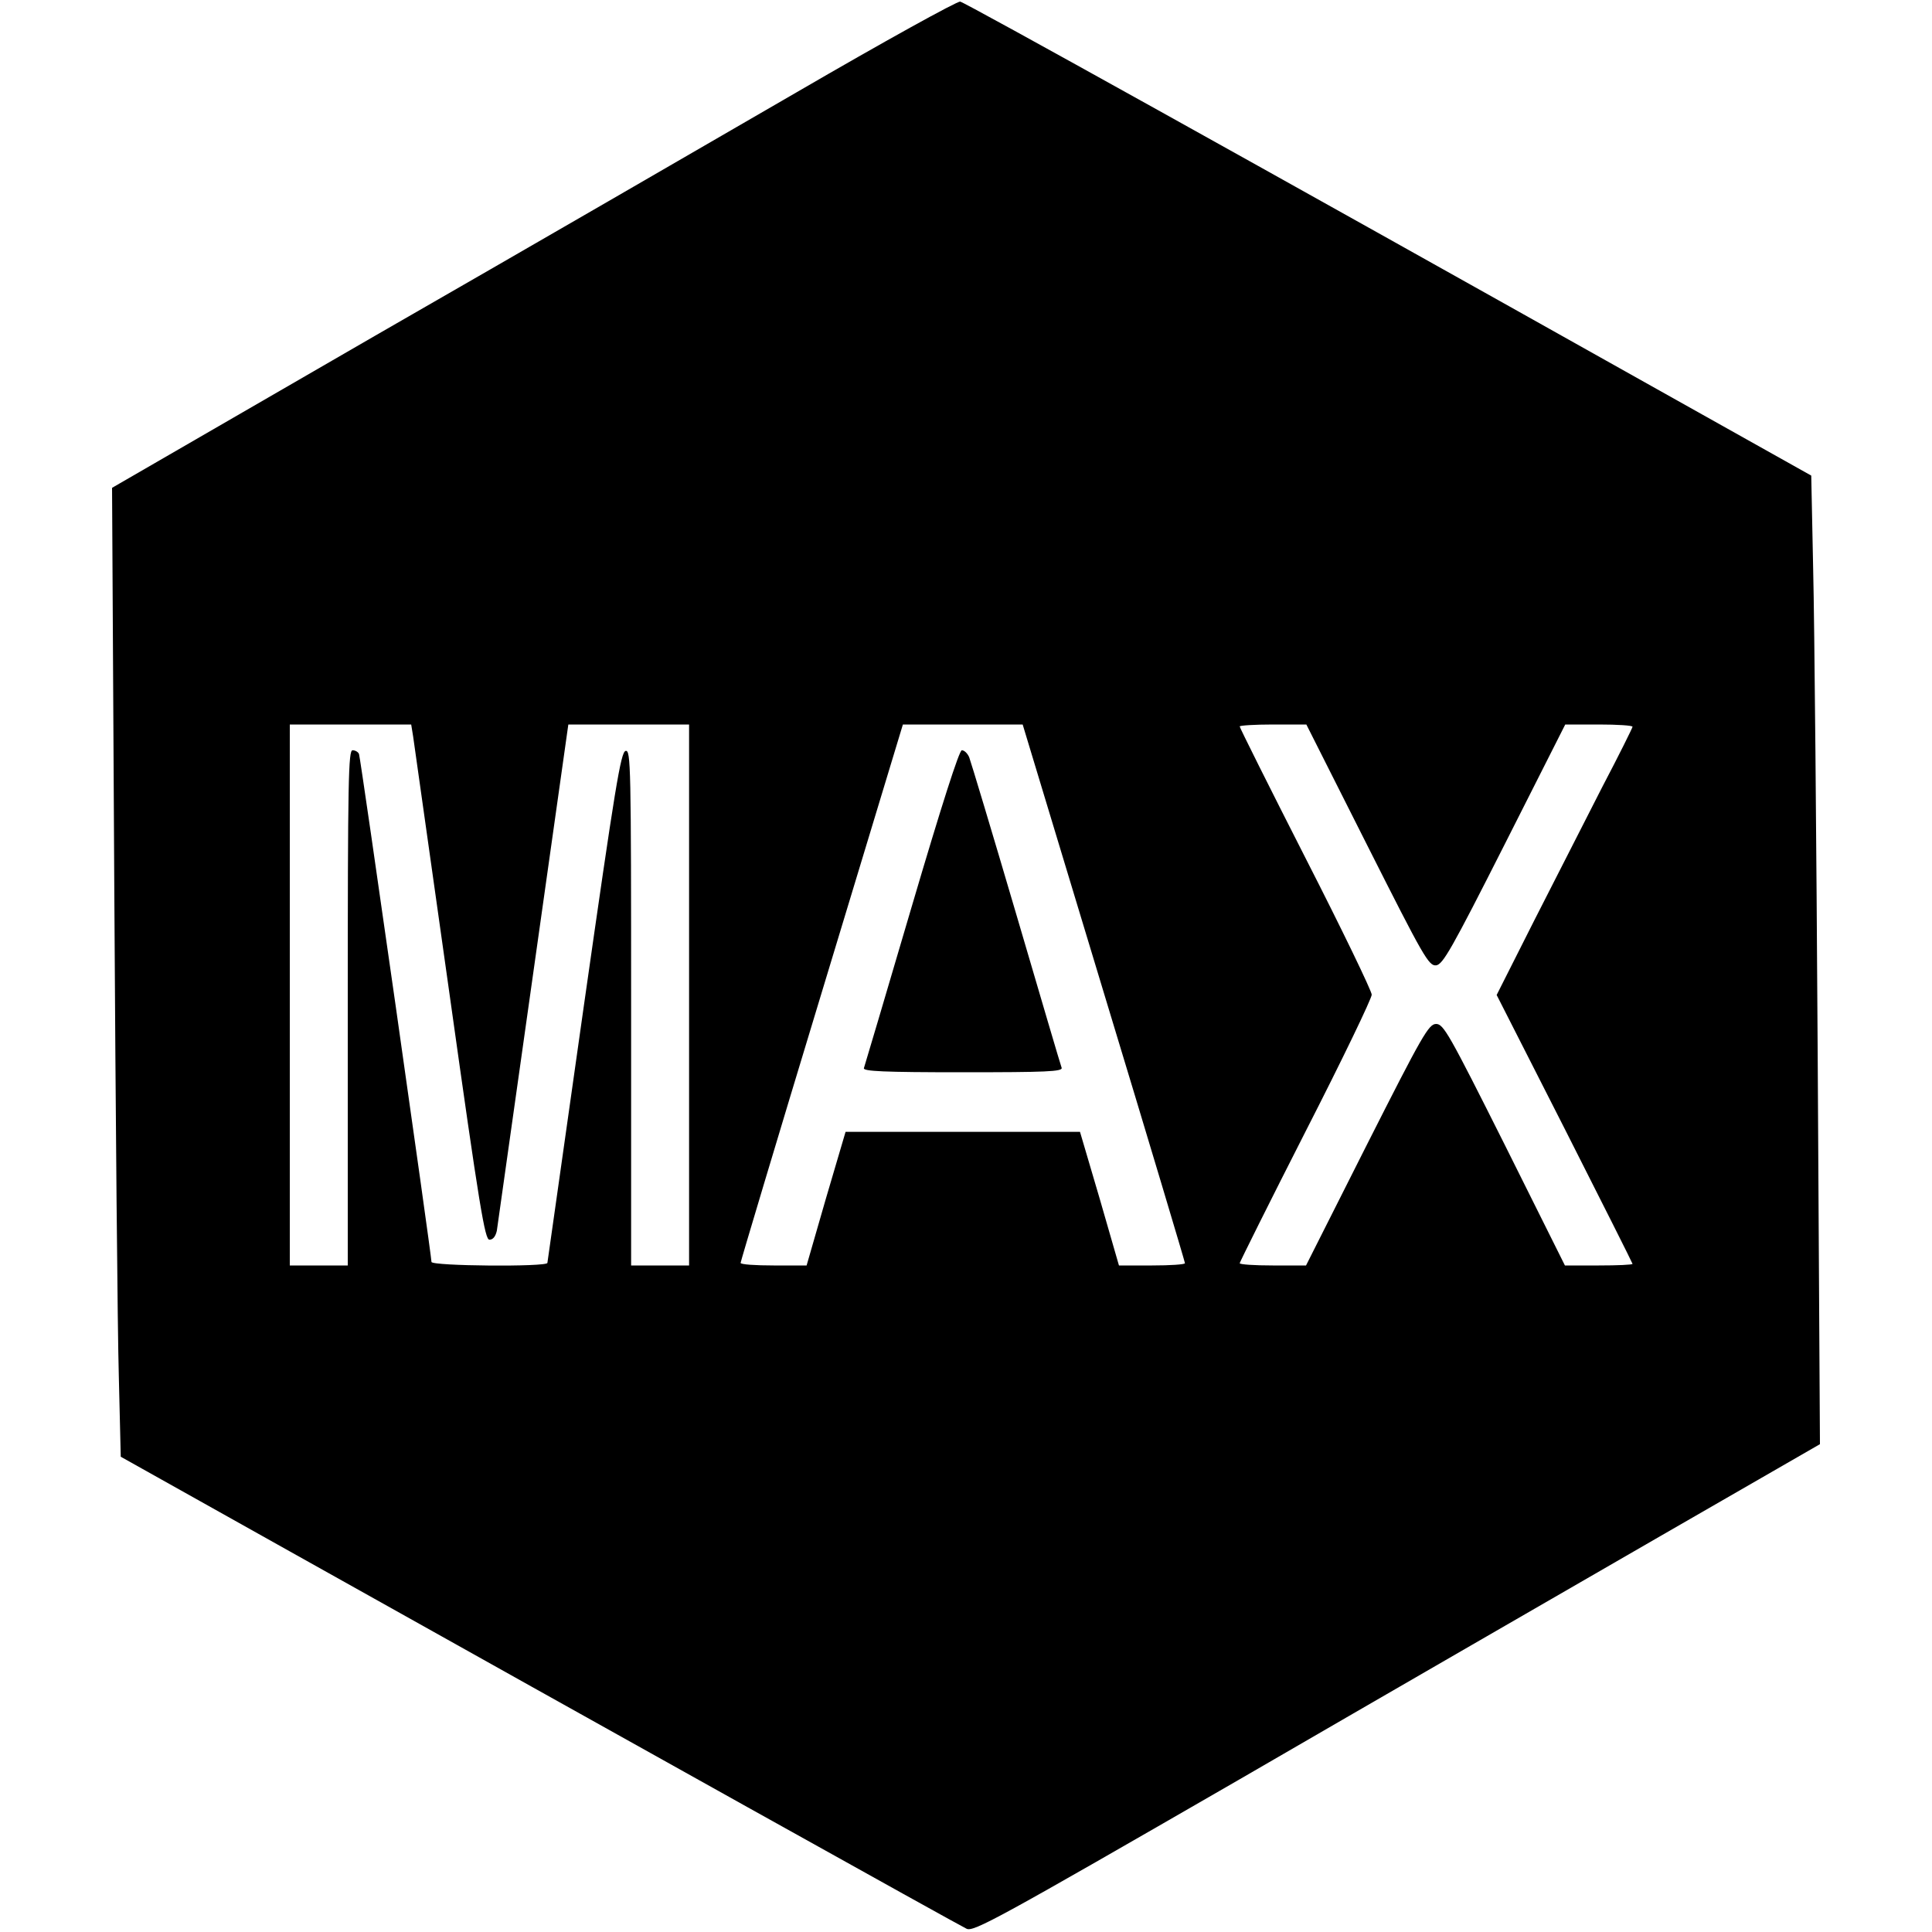
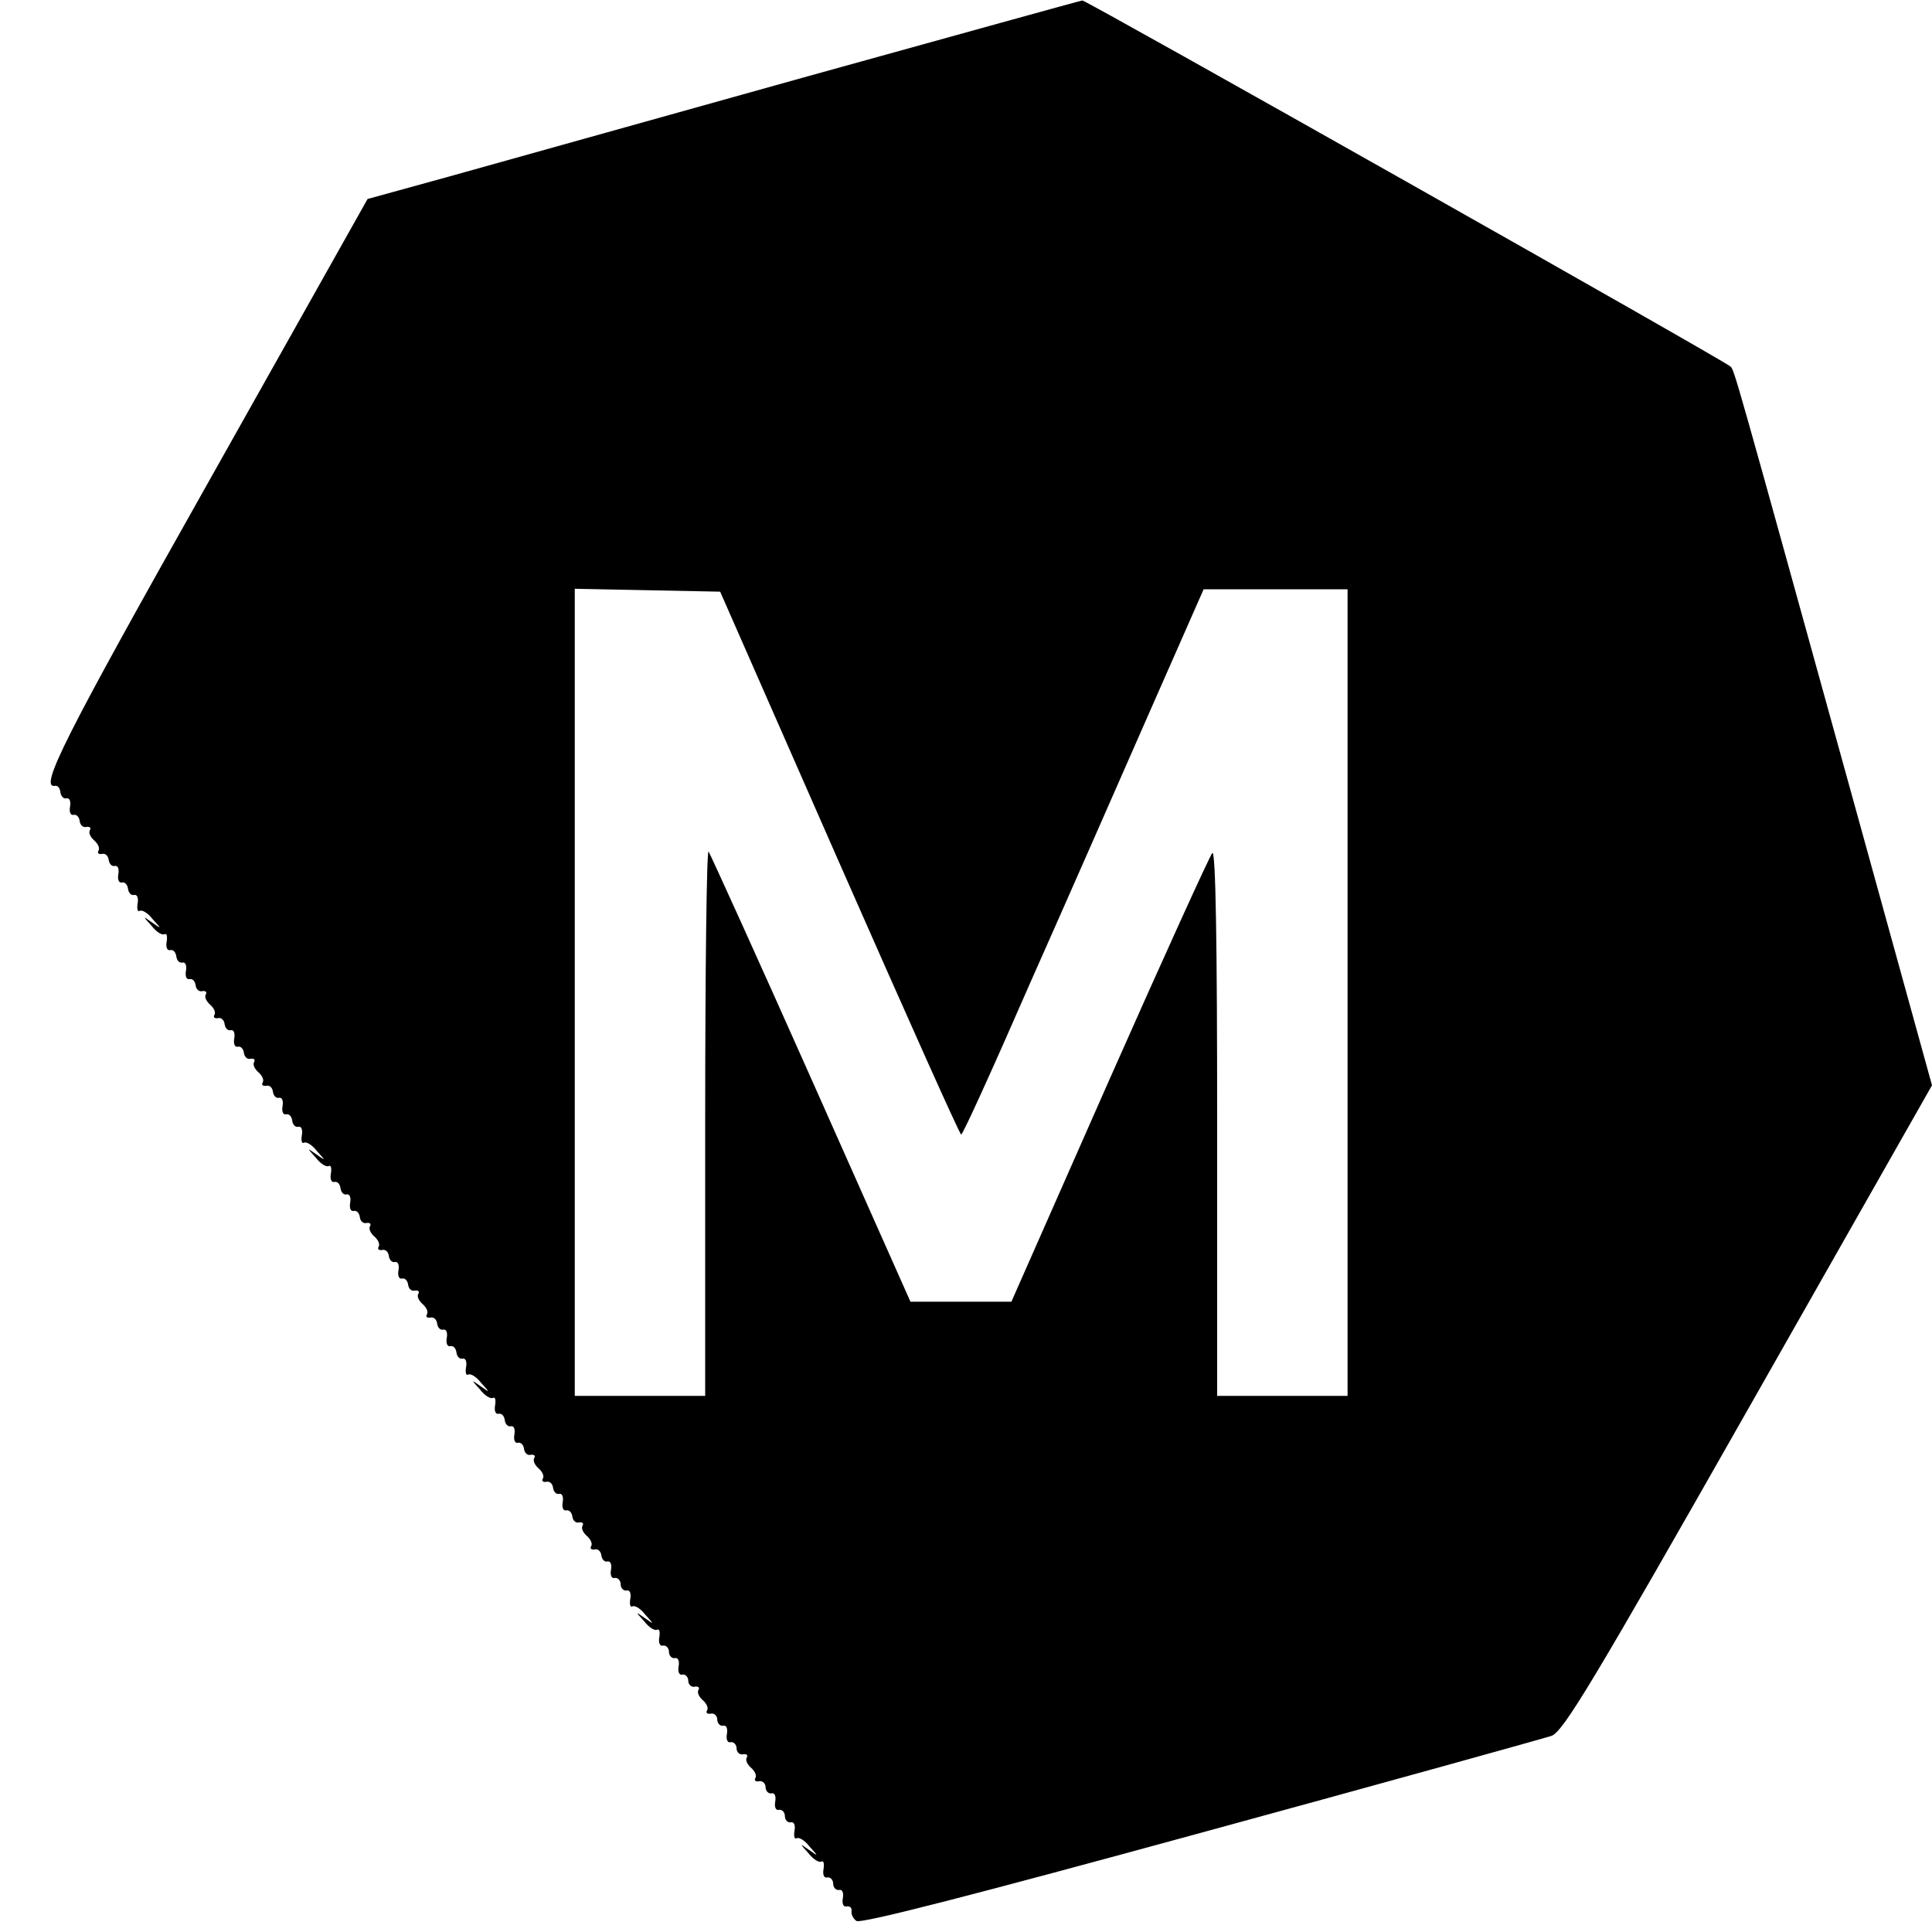
- <svg xmlns="http://www.w3.org/2000/svg" version="1" width="800" height="800" viewBox="0 0 600 600">
-   <path d="M247.5 28.6c-26.9 15.6-85.8 49.7-130.9 75.6l-81.8 47.3.7 125.5c.4 69 1 136.7 1.4 150.4l.6 25L90 481.8C190.9 538.3 297.8 597.9 300.2 599c2.2 1 9.7-3.1 84.4-46.2 45-26.1 104.1-60.2 131.3-75.9l49.3-28.4-.7-121c-.4-66.6-1-134.2-1.4-150.4l-.6-29.4-48-26.9C387.8 49.7 299.8.8 298.2.5c-.9-.2-23.7 12.4-50.7 28.1zM128.3 228.7c.3 2.1 5.4 38.1 11.3 80 9.4 67 11 76.3 12.4 76.3 1.1 0 1.9-1 2.3-2.8.2-1.5 5.3-37.5 11.3-80l10.9-77.2H214v168h-18v-80.1c0-75.3-.1-80-1.7-79.7-1.5.3-3.2 10.6-13 79.3-6.2 43.5-11.2 79.3-11.3 79.7 0 1.3-36 1-36-.3 0-2-22-156.4-22.5-157.7-.2-.6-1.1-1.2-2-1.2-1.3 0-1.5 8.8-1.5 80v80H90V225h37.7l.6 3.7zm214.5 79.6c13.9 45.8 25.2 83.6 25.2 84 0 .4-4.6.7-10.2.7h-10.3l-6-20.8-6.1-20.7h-72.8l-6.1 20.7-6 20.8h-10.2c-5.7 0-10.3-.3-10.3-.8 0-.4 11.3-38.2 25.2-84l25.2-83.2h37.2l25.2 83.3zm81.8-45.8c17.6 34.9 19.1 37.5 21.4 37.3 2.1-.3 4.7-4.8 21.3-37.6l18.8-37.2h10.5c5.7 0 10.4.3 10.4.7 0 .3-4.2 8.8-9.4 18.7-5.1 10-14.6 28.6-21.1 41.4L464.8 309l21.1 41.5c11.6 22.9 21.1 41.8 21.1 42 0 .3-4.7.5-10.5.5H486l-18.7-37.5C450 321 448.3 318 446 318c-2.3 0-4.2 3.3-21.5 37.5L405.6 393h-10.3c-5.7 0-10.3-.3-10.3-.7 0-.3 9.2-18.8 20.5-41 11.3-22.1 20.5-41.2 20.5-42.4 0-1.1-9.2-20.2-20.5-42.3-11.3-22.2-20.5-40.6-20.5-41 0-.3 4.6-.6 10.3-.6h10.4l18.9 37.5z" />
-   <path d="M283.1 281.7c-7.9 26.9-14.6 49.4-14.8 50-.4 1 6.1 1.3 30.7 1.3 25.8 0 31.1-.2 30.7-1.4-.3-.7-6.6-22.2-14.1-47.7-7.5-25.5-14.1-47.4-14.6-48.7-.5-1.2-1.5-2.2-2.3-2.2-.8 0-6.2 16.8-15.6 48.7z" />
+ <svg xmlns="http://www.w3.org/2000/svg" version="1" width="533.333" height="533.333" viewBox="0 0 400 400">
+   <path d="M166.5 16c-31.4 8.8-64.5 18-73.7 20.6l-16.7 4.6-33 58.7C13.3 152.8 8 163.3 11.4 162.7c.6-.1 1 .5 1.1 1.3.1.8.6 1.4 1.2 1.3.7-.2 1 .6.8 1.7-.2 1.1.1 1.9.8 1.7.6-.1 1.1.5 1.2 1.3.1.8.7 1.4 1.4 1.2.7-.1 1 .2.7.7-.3.5.1 1.4.9 2.1.8.7 1.2 1.6.9 2.1-.3.5 0 .8.7.7.7-.2 1.3.4 1.4 1.2.1.8.6 1.4 1.2 1.3.7-.2 1 .6.8 1.7-.2 1.1.1 1.9.8 1.7.6-.1 1.1.5 1.2 1.3.1.8.6 1.4 1.2 1.3.7-.2 1 .6.8 1.7-.2 1.2 0 1.8.4 1.6.5-.3 1.7.4 2.7 1.7 1.9 2.1 1.9 2.1-.1.7-2-1.4-2-1.4-.1.7 1 1.3 2.2 2 2.7 1.7.4-.2.6.4.4 1.6-.2 1.1.1 1.9.8 1.7.6-.1 1.1.5 1.2 1.3.1.8.6 1.4 1.2 1.3.7-.2 1 .6.8 1.7-.2 1.1.1 1.9.8 1.7.6-.1 1.1.5 1.2 1.3.1.8.7 1.4 1.4 1.2.7-.1 1 .2.7.7-.3.5.1 1.4.9 2.1.8.7 1.2 1.6.9 2.1-.3.5 0 .8.7.7.7-.2 1.3.4 1.4 1.2.1.8.6 1.4 1.2 1.3.7-.2 1 .6.8 1.7-.2 1.1.1 1.9.8 1.7.6-.1 1.1.5 1.2 1.3.1.8.7 1.4 1.4 1.2.7-.1 1 .2.7.7-.3.5.1 1.4.9 2.1.8.7 1.2 1.6.9 2.1-.3.5 0 .8.7.7.7-.2 1.3.4 1.4 1.2.1.8.6 1.4 1.2 1.3.7-.2 1 .6.8 1.7-.2 1.1.1 1.9.8 1.7.6-.1 1.1.5 1.2 1.3.1.8.6 1.4 1.2 1.3.7-.2 1 .6.8 1.7-.2 1.2 0 1.8.4 1.6.5-.3 1.7.4 2.7 1.7 1.9 2.1 1.9 2.1-.1.7-2-1.4-2-1.4-.1.7 1 1.3 2.2 2 2.7 1.7.4-.2.6.4.4 1.6-.2 1.1.1 1.9.8 1.7.6-.1 1.1.5 1.2 1.3.1.8.6 1.4 1.2 1.3.7-.2 1 .6.8 1.7-.2 1.1.1 1.9.8 1.7.6-.1 1.1.5 1.2 1.3.1.8.7 1.4 1.4 1.2.7-.1 1 .2.7.7-.3.5.1 1.4.9 2.1.8.7 1.2 1.6.9 2.1-.3.5 0 .8.7.7.7-.2 1.3.4 1.4 1.2.1.8.6 1.4 1.2 1.3.7-.2 1 .6.8 1.7-.2 1.1.1 1.9.8 1.7.6-.1 1.1.5 1.2 1.3.1.8.7 1.4 1.4 1.2.7-.1 1 .2.7.7-.3.5.1 1.4.9 2.1.8.7 1.2 1.6.9 2.1-.3.5 0 .8.7.7.7-.2 1.3.4 1.4 1.2.1.8.6 1.4 1.2 1.3.7-.2 1 .6.8 1.7-.2 1.1.1 1.9.8 1.7.6-.1 1.1.5 1.2 1.3.1.8.6 1.4 1.2 1.3.7-.2 1 .6.8 1.7-.2 1.2 0 1.8.4 1.6.5-.3 1.7.4 2.7 1.7 1.9 2.1 1.9 2.1-.1.7-2-1.4-2-1.4-.1.7 1 1.3 2.2 2 2.7 1.7.4-.2.6.4.4 1.6-.2 1.1.1 1.9.8 1.7.6-.1 1.1.5 1.2 1.3.1.8.6 1.4 1.2 1.3.7-.2 1 .6.8 1.7-.2 1.1.1 1.9.8 1.7.6-.1 1.1.5 1.2 1.3.1.8.7 1.4 1.4 1.2.7-.1 1 .2.7.7-.3.5.1 1.4.9 2.1.8.7 1.2 1.6.9 2.1-.3.5 0 .8.7.7.7-.2 1.3.4 1.4 1.2.1.8.6 1.4 1.2 1.3.7-.2 1 .6.8 1.7-.2 1.1.1 1.9.8 1.7.6-.1 1.1.5 1.2 1.3.1.8.7 1.4 1.4 1.2.7-.1 1 .2.7.7-.3.5.1 1.4.9 2.1.8.7 1.2 1.6.9 2.1-.3.5 0 .8.7.7.7-.2 1.3.4 1.4 1.2.1.8.6 1.4 1.2 1.3.7-.2 1 .6.8 1.7-.2 1.1.1 1.9.8 1.7.6-.1 1.2.5 1.2 1.3s.6 1.4 1.2 1.3c.7-.2 1 .6.8 1.7-.2 1.2 0 1.8.4 1.6.5-.3 1.7.4 2.7 1.7 1.9 2.1 1.9 2.1-.1.7-2-1.4-2-1.4-.1.7 1 1.3 2.2 2 2.7 1.7.4-.2.6.4.4 1.6-.2 1.1.1 1.9.8 1.7.6-.1 1.2.5 1.2 1.3s.6 1.4 1.2 1.3c.7-.2 1 .6.8 1.7-.2 1.1.1 1.9.8 1.7.6-.1 1.2.5 1.2 1.3s.7 1.4 1.4 1.2c.7-.1 1 .2.7.7-.3.5.1 1.4.9 2.1.8.7 1.2 1.6.9 2.1-.3.5 0 .8.7.7.7-.2 1.4.4 1.4 1.2 0 .8.6 1.4 1.2 1.3.7-.2 1 .6.8 1.7-.2 1.1.1 1.9.8 1.7.6-.1 1.2.5 1.2 1.3s.7 1.4 1.4 1.2c.7-.1 1 .2.7.7-.3.5.1 1.4.9 2.1.8.7 1.2 1.6.9 2.1-.3.5 0 .8.7.7.7-.2 1.4.4 1.4 1.2 0 .8.6 1.4 1.2 1.3.7-.2 1 .6.8 1.7-.2 1.1.1 1.9.8 1.7.6-.1 1.2.5 1.2 1.3s.6 1.4 1.2 1.3c.7-.2 1 .6.8 1.7-.2 1.2 0 1.8.4 1.6.5-.3 1.7.4 2.7 1.7 1.9 2.1 1.9 2.1-.1.7-2-1.4-2-1.4-.1.7 1 1.3 2.2 2 2.7 1.7.4-.2.6.4.4 1.6-.2 1.1.1 1.9.8 1.7.6-.1 1.2.5 1.2 1.3s.6 1.4 1.2 1.3c.7-.2 1 .6.8 1.7-.2 1.1.1 1.9.8 1.7.7-.1 1.1.3 1 1-.1.6.3 1.5 1 2 .8.7 25.1-5.6 71.2-18.2 38.5-10.5 71.2-19.6 72.7-20.1 2.4-.8 8.6-11.1 40.8-67.8l38-66.9-16.6-60.1c-24.2-87.5-24.3-87.9-25.1-88.7C357.1 74.7 224.8 0 224.1.1c-.3 0-26.2 7.2-57.6 15.9zm7.3 162.7c13.6 30.9 24.9 56.2 25.2 56.2.3.1 6.7-14 14.2-31.2 7.6-17.1 18.8-42.6 24.9-56.5l11.1-25.2H279v167h-27v-56.7c0-36.5-.3-56.4-1-55.7-.5.5-10.1 21.6-21.3 46.9l-20.3 46h-20.9l-20.6-46.3c-11.3-25.4-20.9-46.5-21.2-46.9-.4-.3-.7 24.9-.7 56V289h-27V121.9l15.1.3 15 .3 24.7 56.2z" />
</svg>
